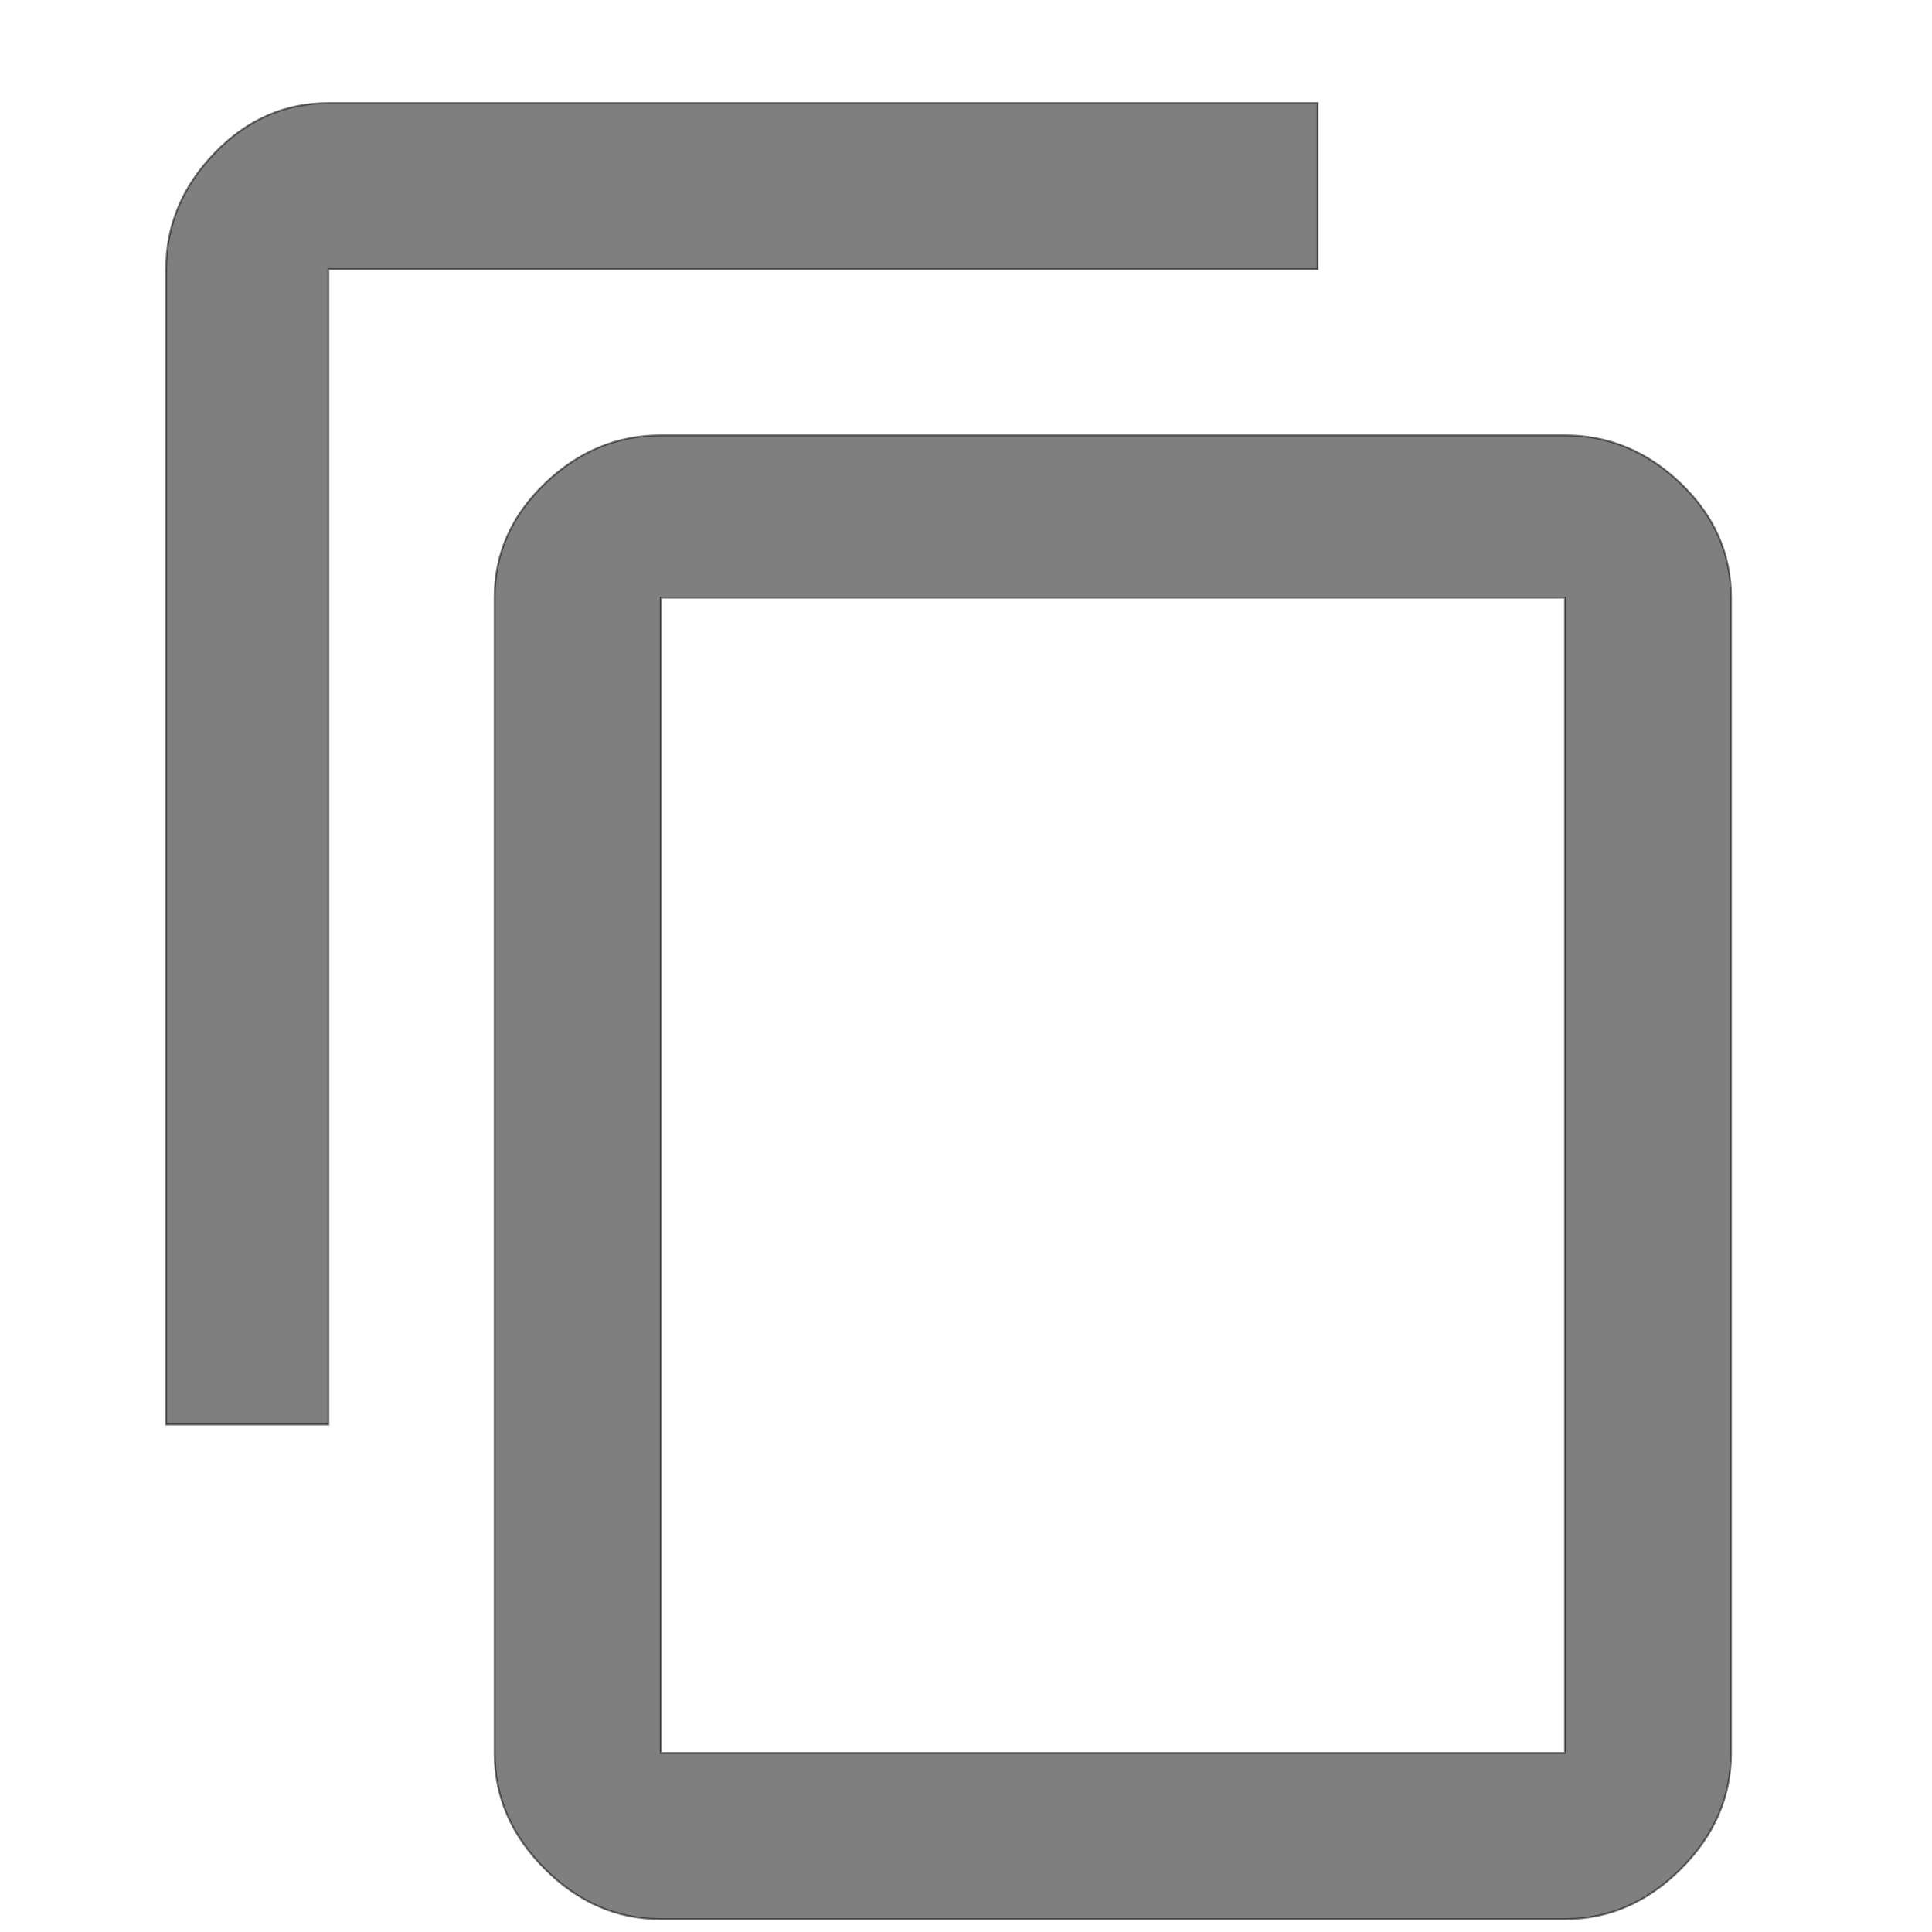
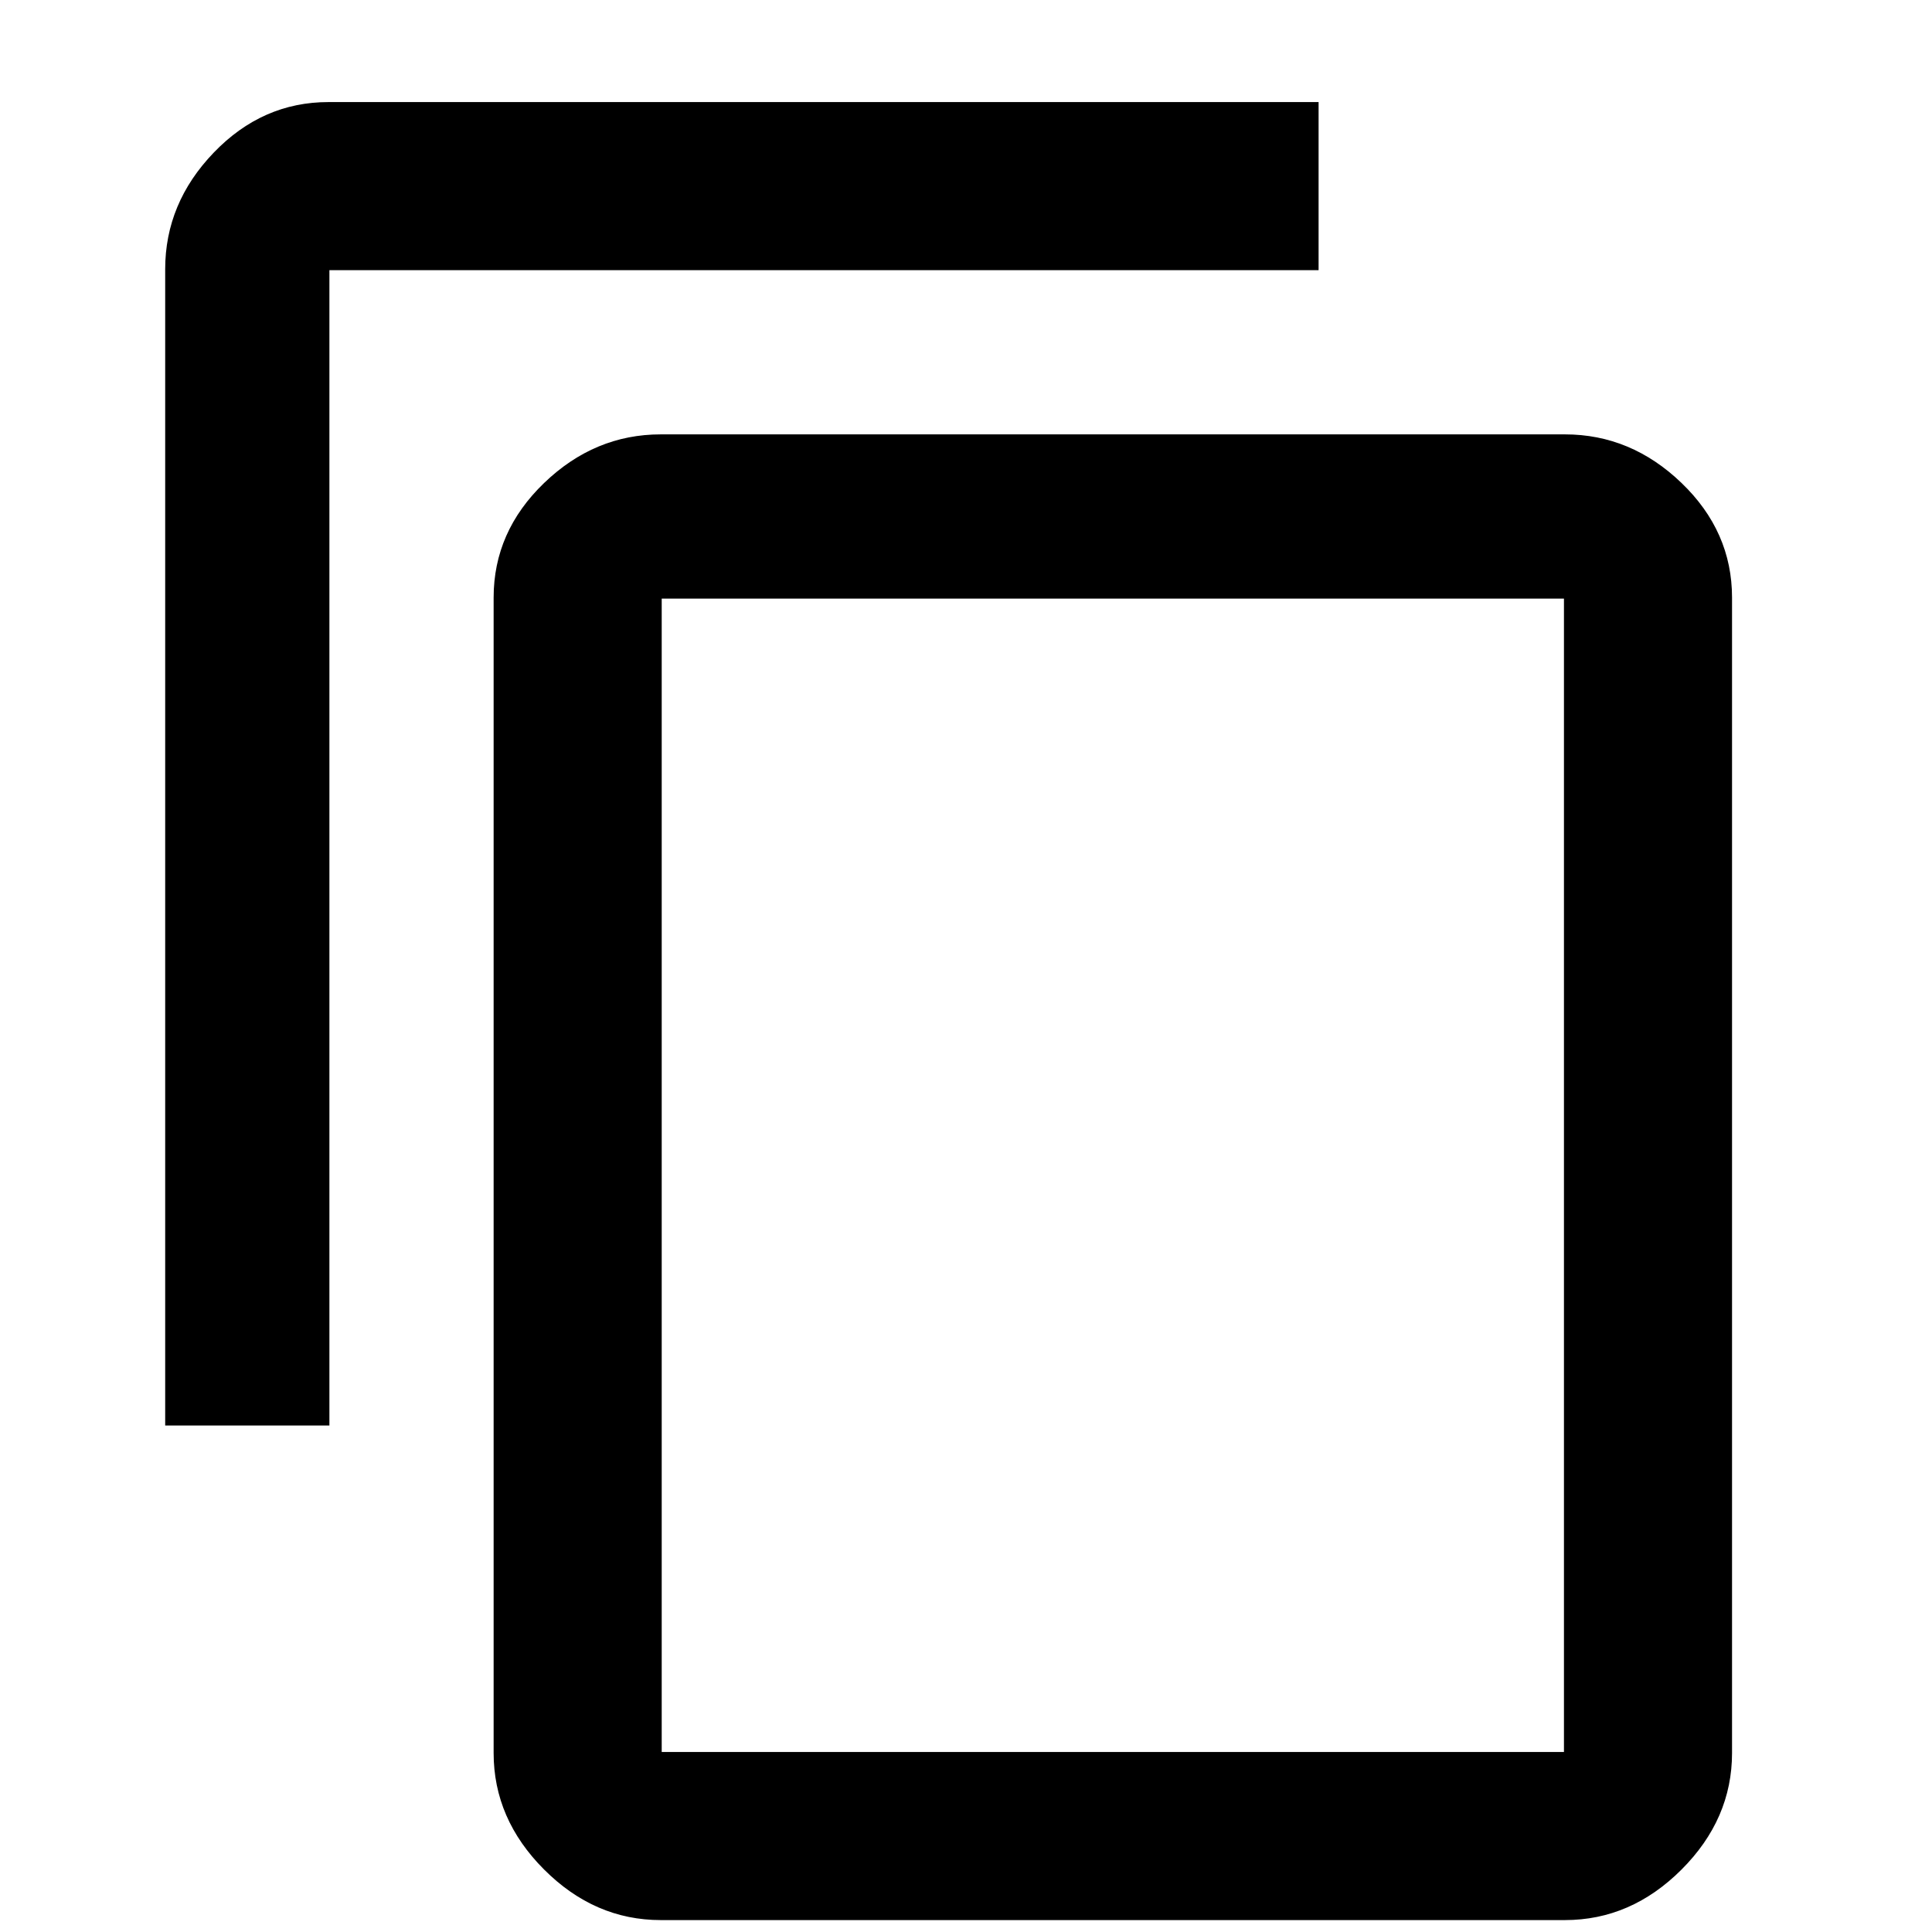
<svg xmlns="http://www.w3.org/2000/svg" version="1.1" baseProfile="full" width="16" height="16" viewBox="0 50 1000 1000">
  <g transform="scale(1,-1) translate(0, -1000)">
-     <path fill="rgba(0,0,0,0.5)" stroke="rgba(0,0,0,0.5)" d="M810 42.667v598h-468v-598h468zM810 724.667q34 0 60-25t26-59v-598q0-34-26-60t-60-26h-468q-34 0-60 26t-26 60v598q0 34 26 59t60 25h468zM682 896.667v-86h-512v-598h-84v598q0 34 25 60t59 26h512z" />
+     <path fill="rgb(0,0,0)" stroke="rgb(0,0,0)" d="M810 42.667v598h-468v-598h468zM810 724.667q34 0 60-25t26-59v-598q0-34-26-60t-60-26h-468q-34 0-60 26t-26 60v598q0 34 26 59t60 25h468zM682 896.667v-86h-512v-598h-84v598q0 34 25 60t59 26h512z" />
  </g>
</svg>
